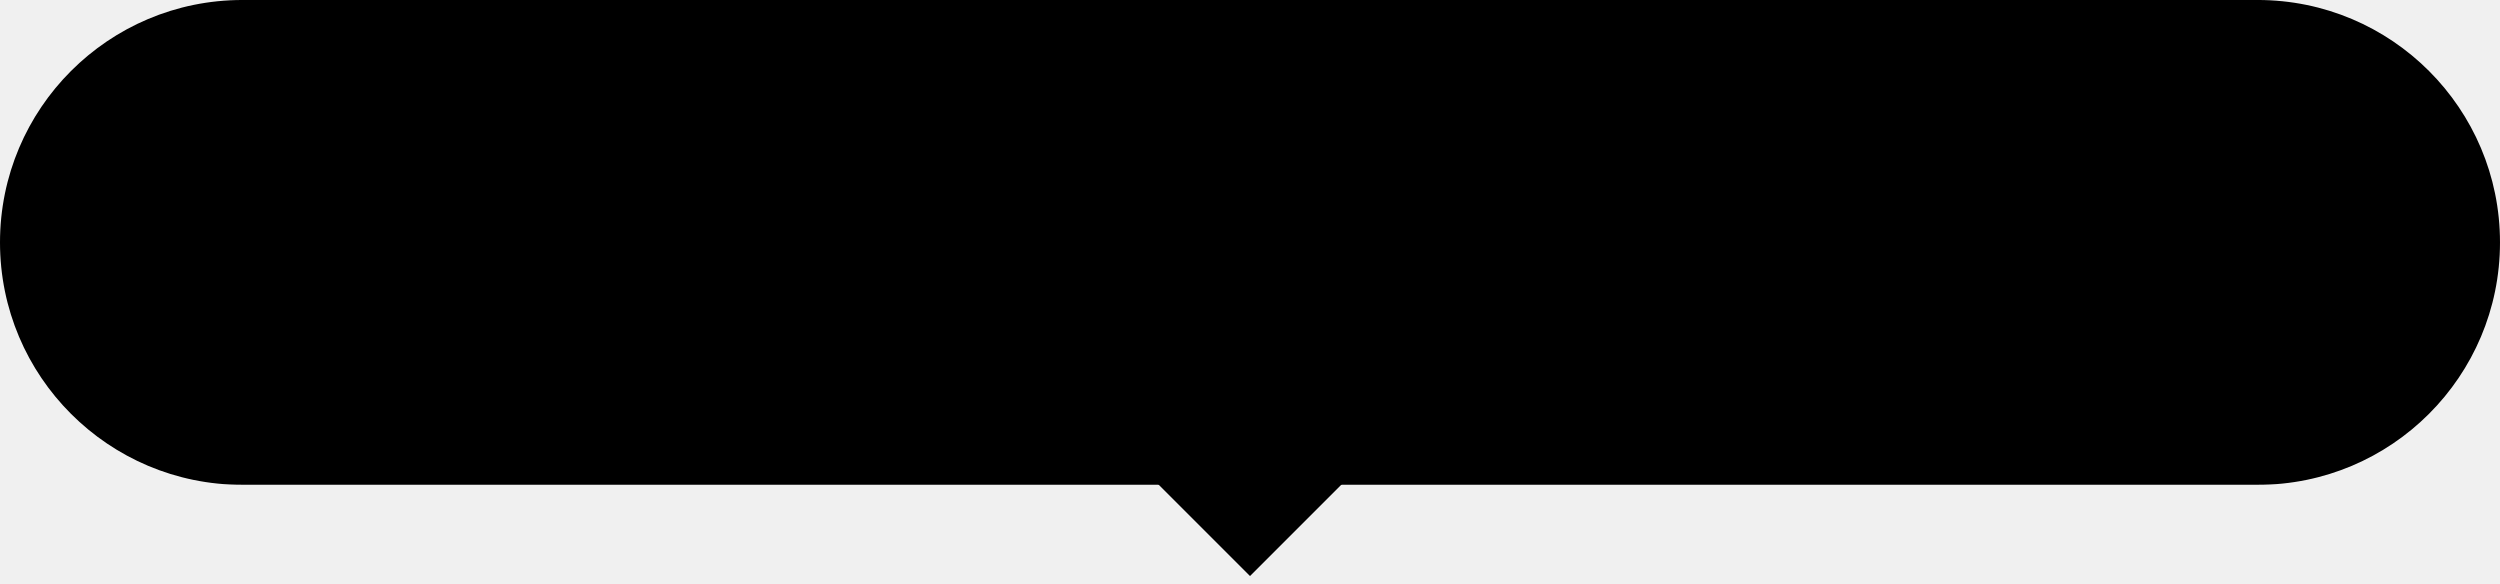
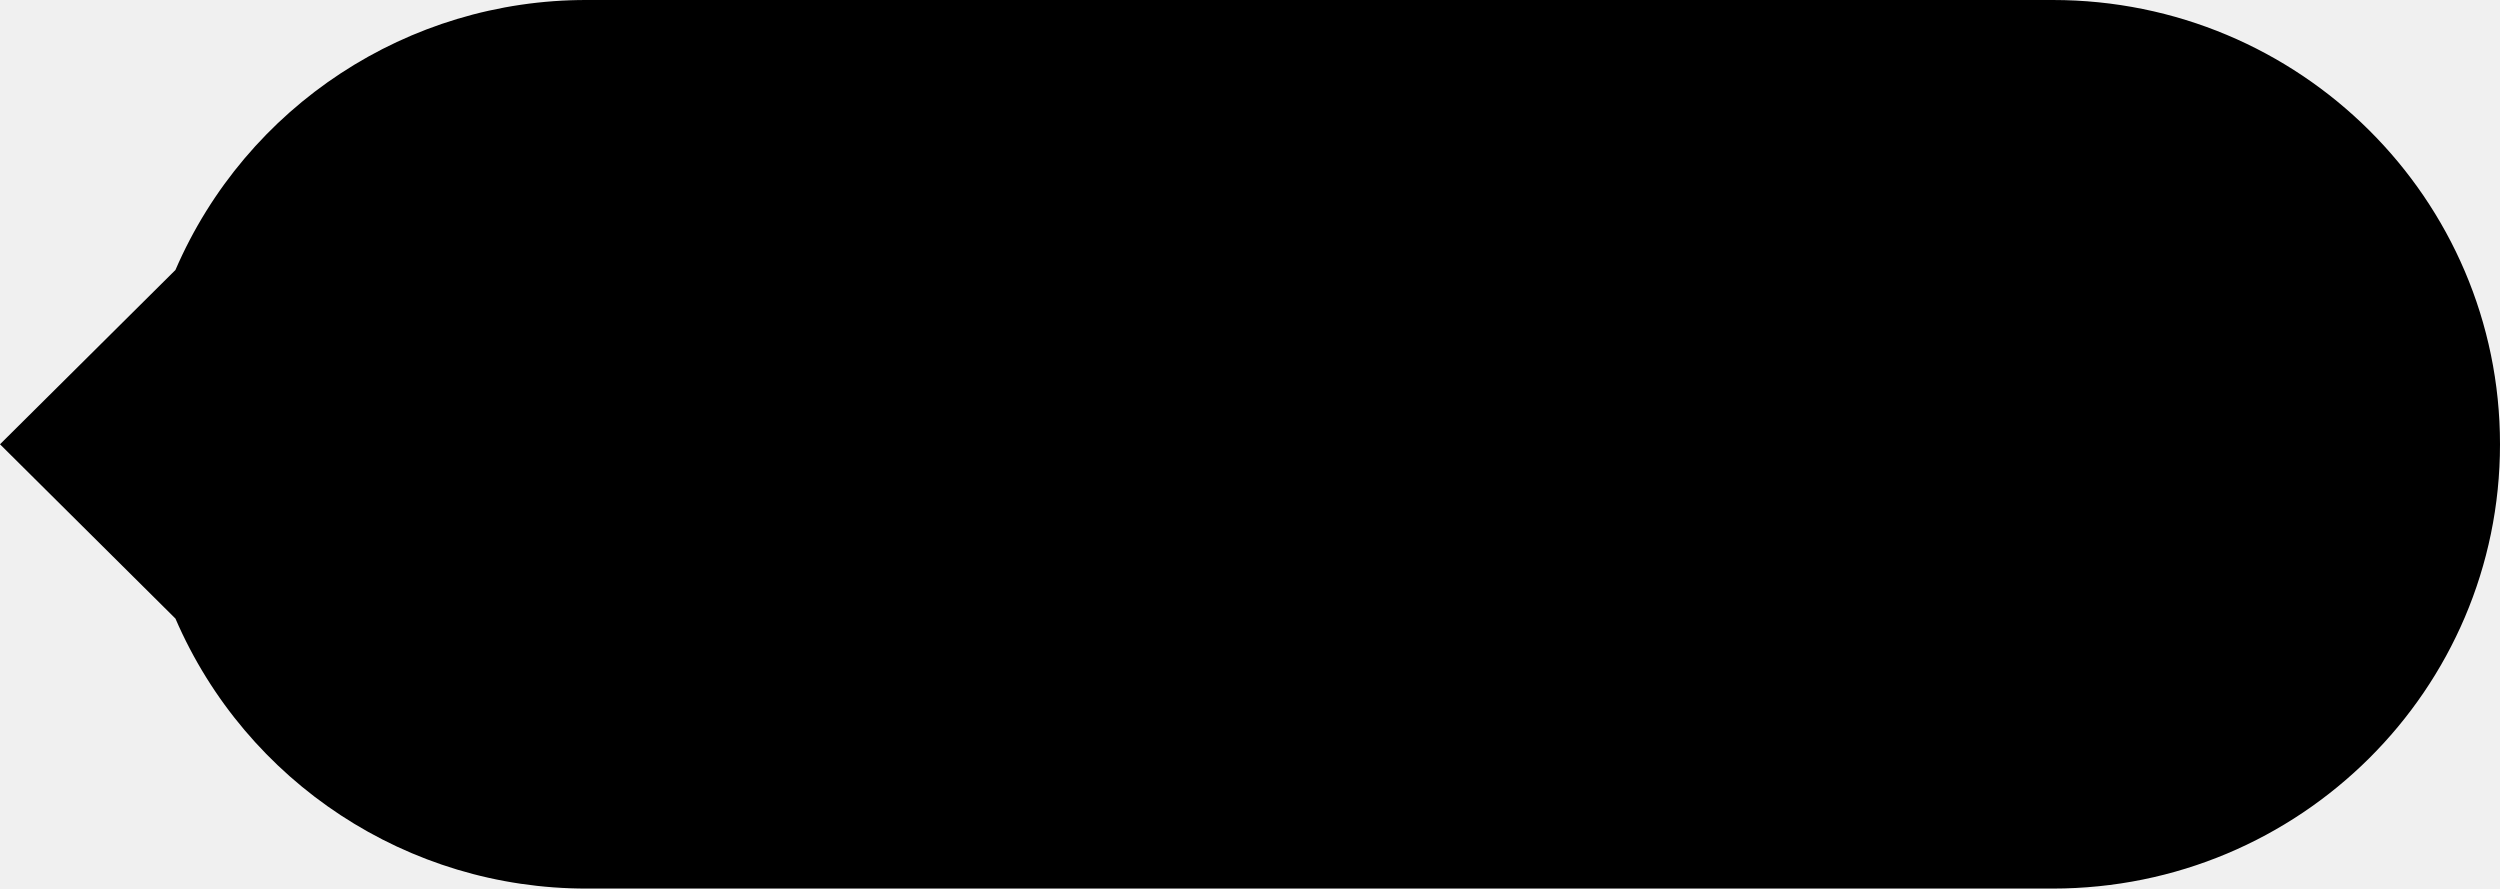
- <svg xmlns="http://www.w3.org/2000/svg" xmlns:xlink="http://www.w3.org/1999/xlink" width="300" height="70" viewBox="0 0 300 70">
-   <defs>
-     <path id="a" d="M0 .875h300v58.182H0z" />
-   </defs>
-   <g fill="none" fill-rule="evenodd">
-     <path fill="#000" d="M138.587 57.713L150 69.126l11.412-11.413z" />
-     <g transform="translate(0 -.875)">
-       <mask id="b" fill="#fff">
-         <use xlink:href="#a" />
-       </mask>
-       <path fill="#000" d="M270.909.874H29.092C13.025.874 0 13.898 0 29.966c0 16.066 13.025 29.091 29.092 29.091H270.909c16.067 0 29.09-13.025 29.09-29.09C300 13.897 286.977.873 270.91.873" mask="url(#b)" />
-     </g>
-   </g>
+ <svg xmlns="http://www.w3.org/2000/svg" width="166" height="59" viewBox="0 0 166 59">
+   <path fill="#000" fill-rule="evenodd" d="M38.969 0a29.705 29.705 0 0 0-27.32 17.927L0 29.5l11.649 11.573A29.704 29.704 0 0 0 38.969 59h97.337C152.706 59 166 45.792 166 29.5S152.705 0 136.306 0H38.969z" />
</svg>
